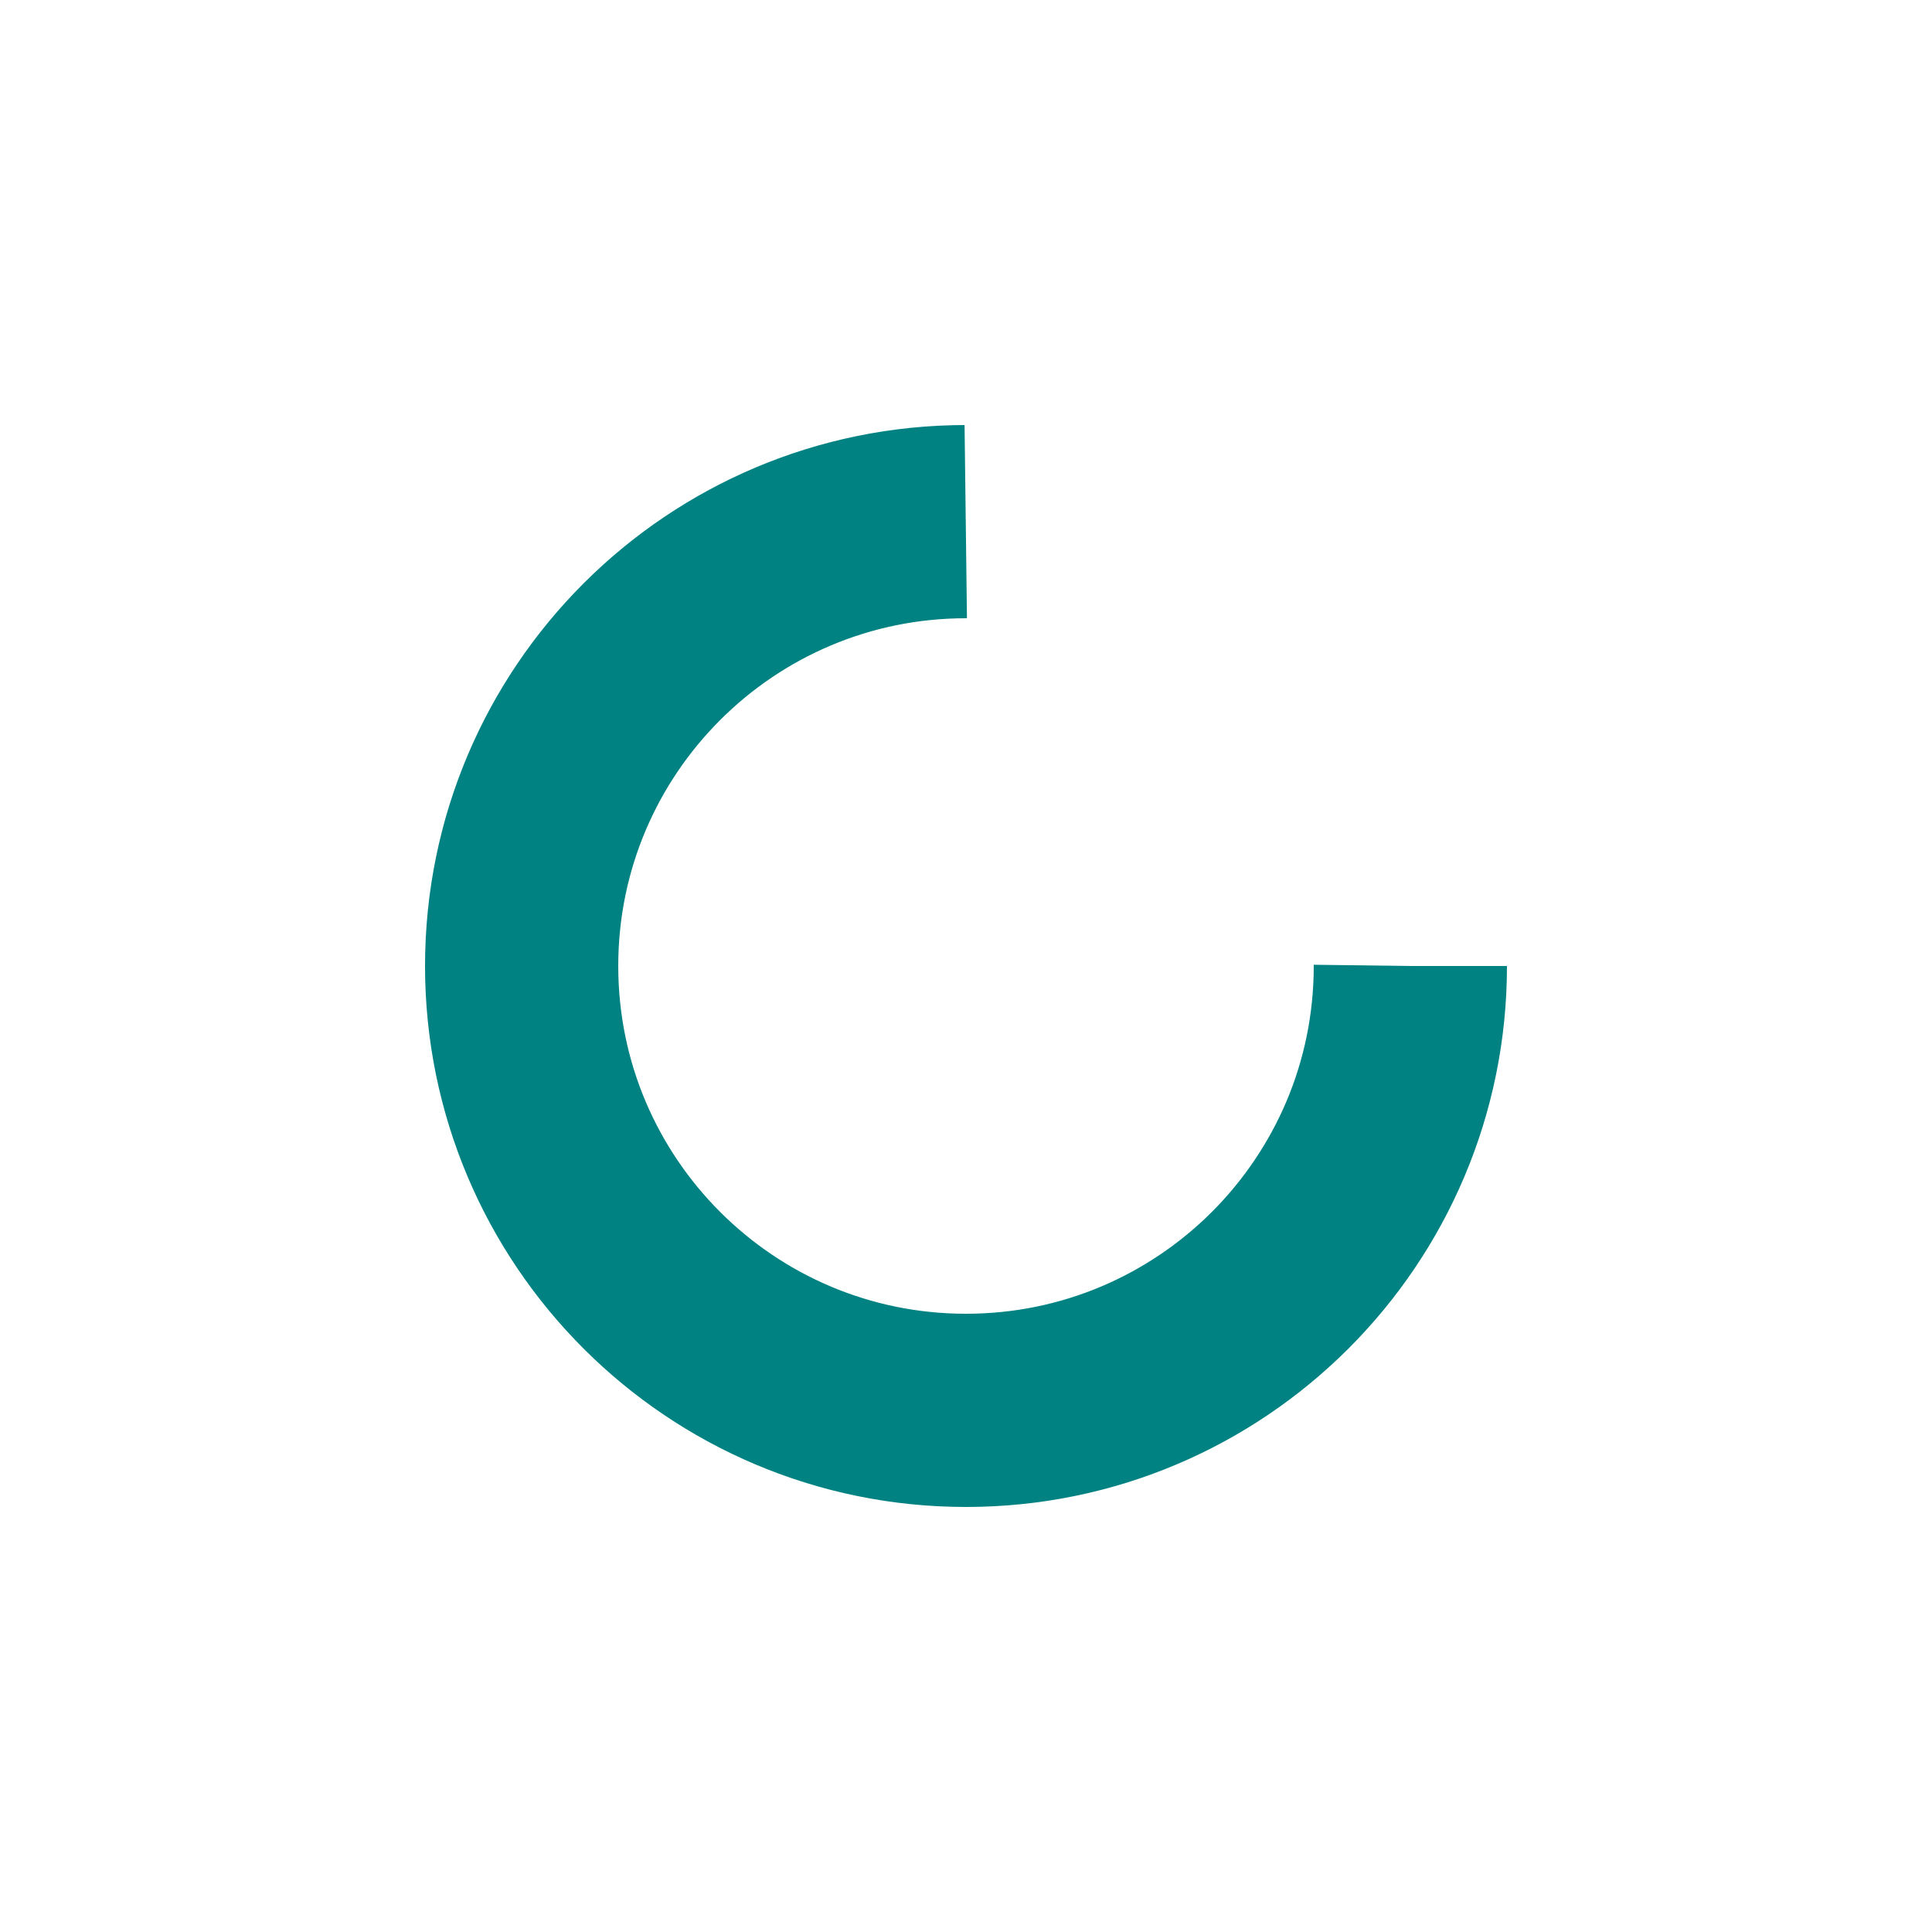
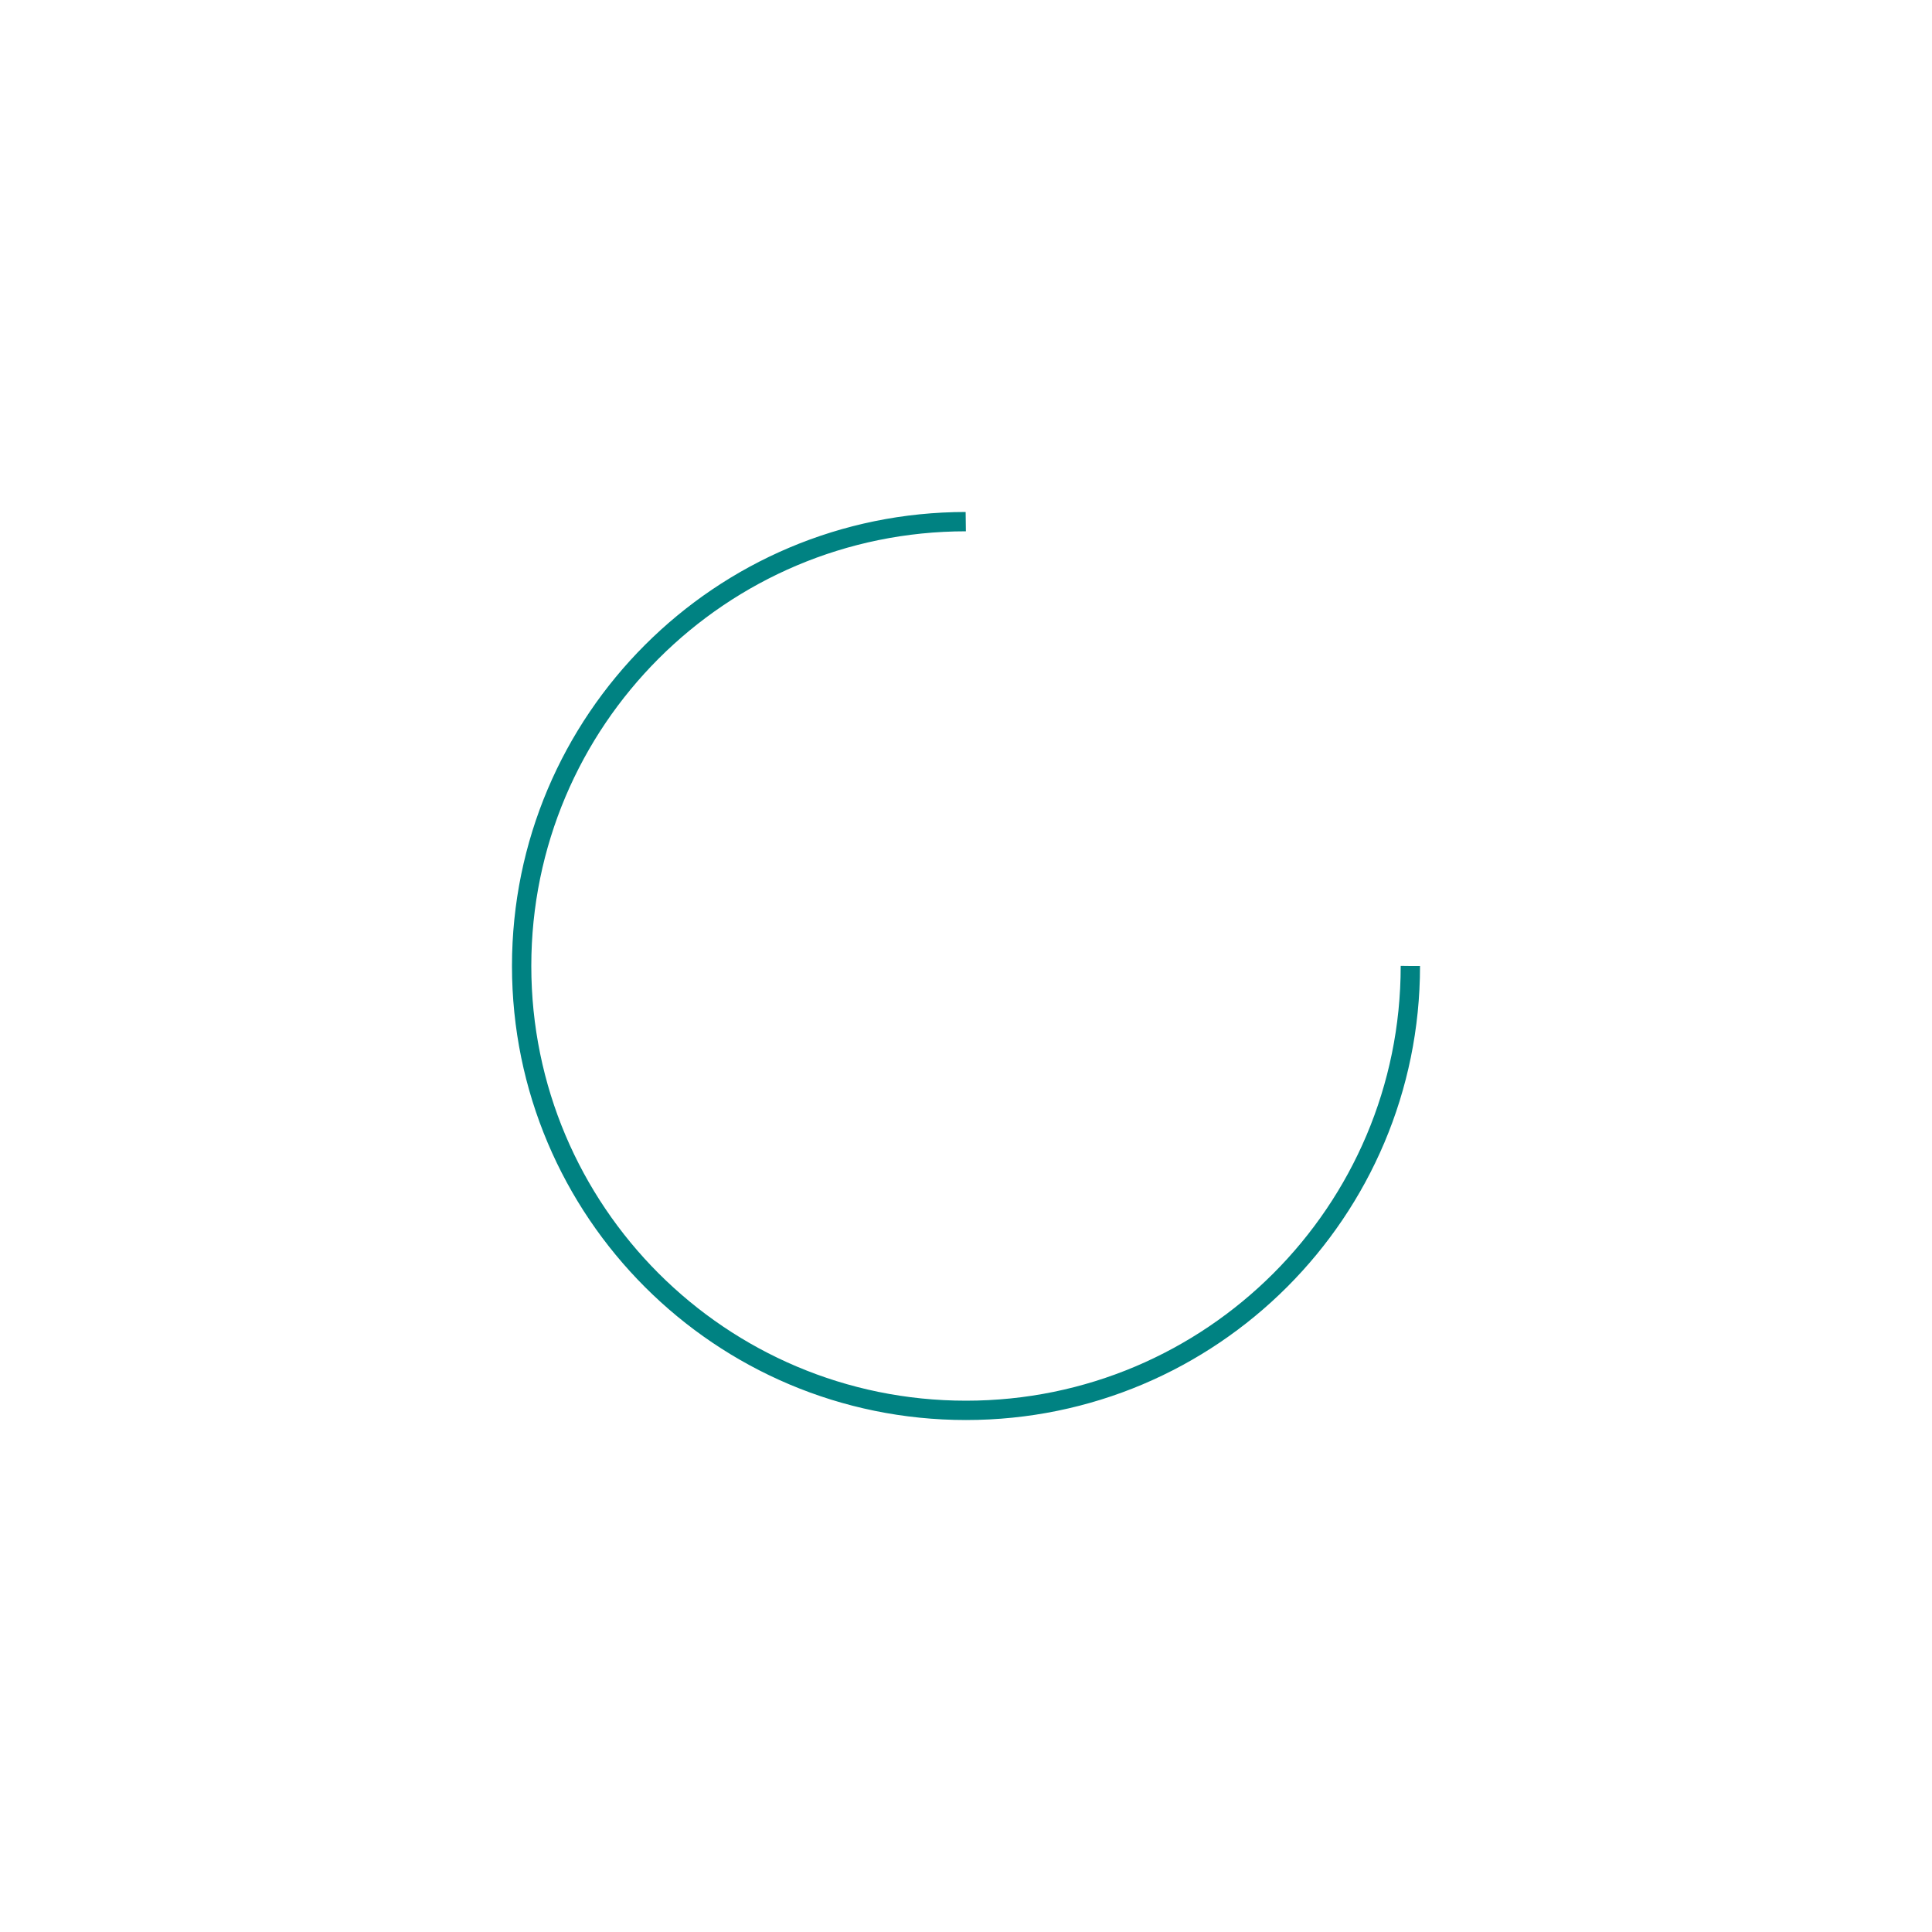
<svg xmlns="http://www.w3.org/2000/svg" style="margin: auto; background: none; display: block; shape-rendering: auto;" width="151px" height="151px" viewBox="0 0 100 100" preserveAspectRatio="xMidYMid">
-   <circle cx="50" cy="50" fill="none" stroke="#008282" stroke-width="10" r="23" stroke-dasharray="108.385 38.128">
+   <circle cx="50" cy="50" fill="none" stroke="#008282" strokeWidth="10" r="23" stroke-dasharray="108.385 38.128">
    <animateTransform attributeName="transform" type="rotate" repeatCount="indefinite" dur="1.075s" values="0 50 50;360 50 50" keyTimes="0;1" />
  </circle>
</svg>
